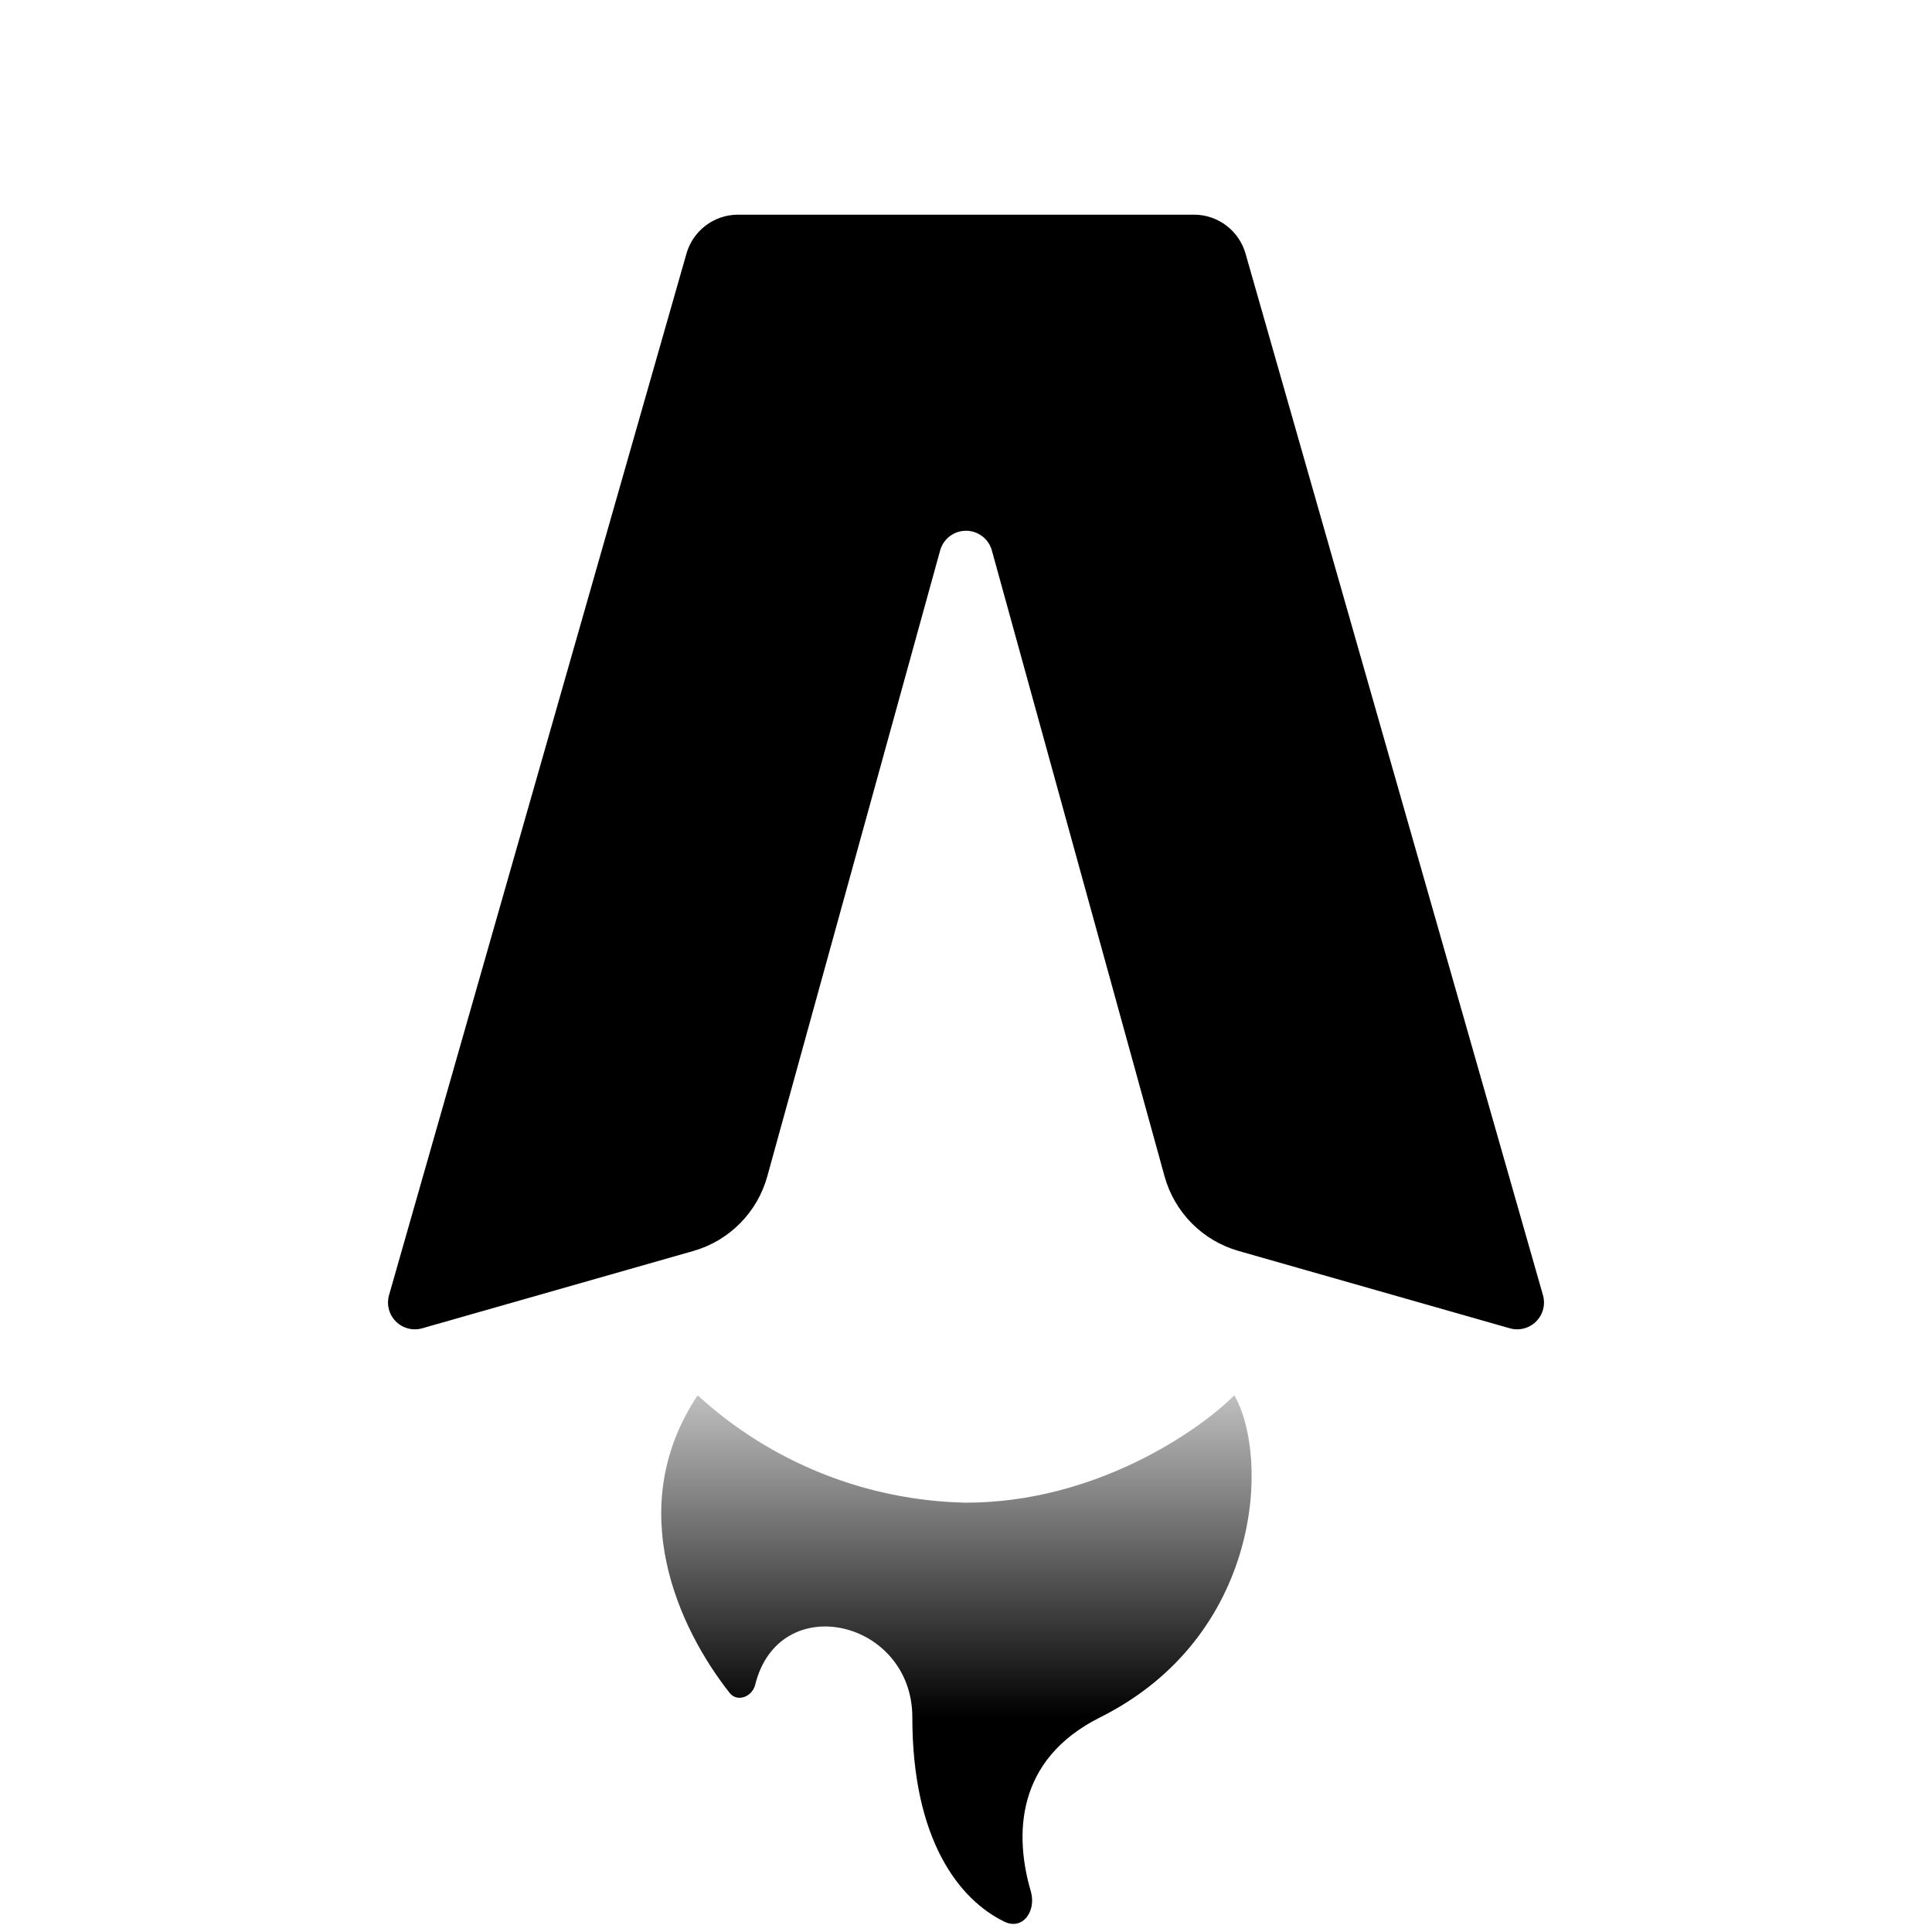
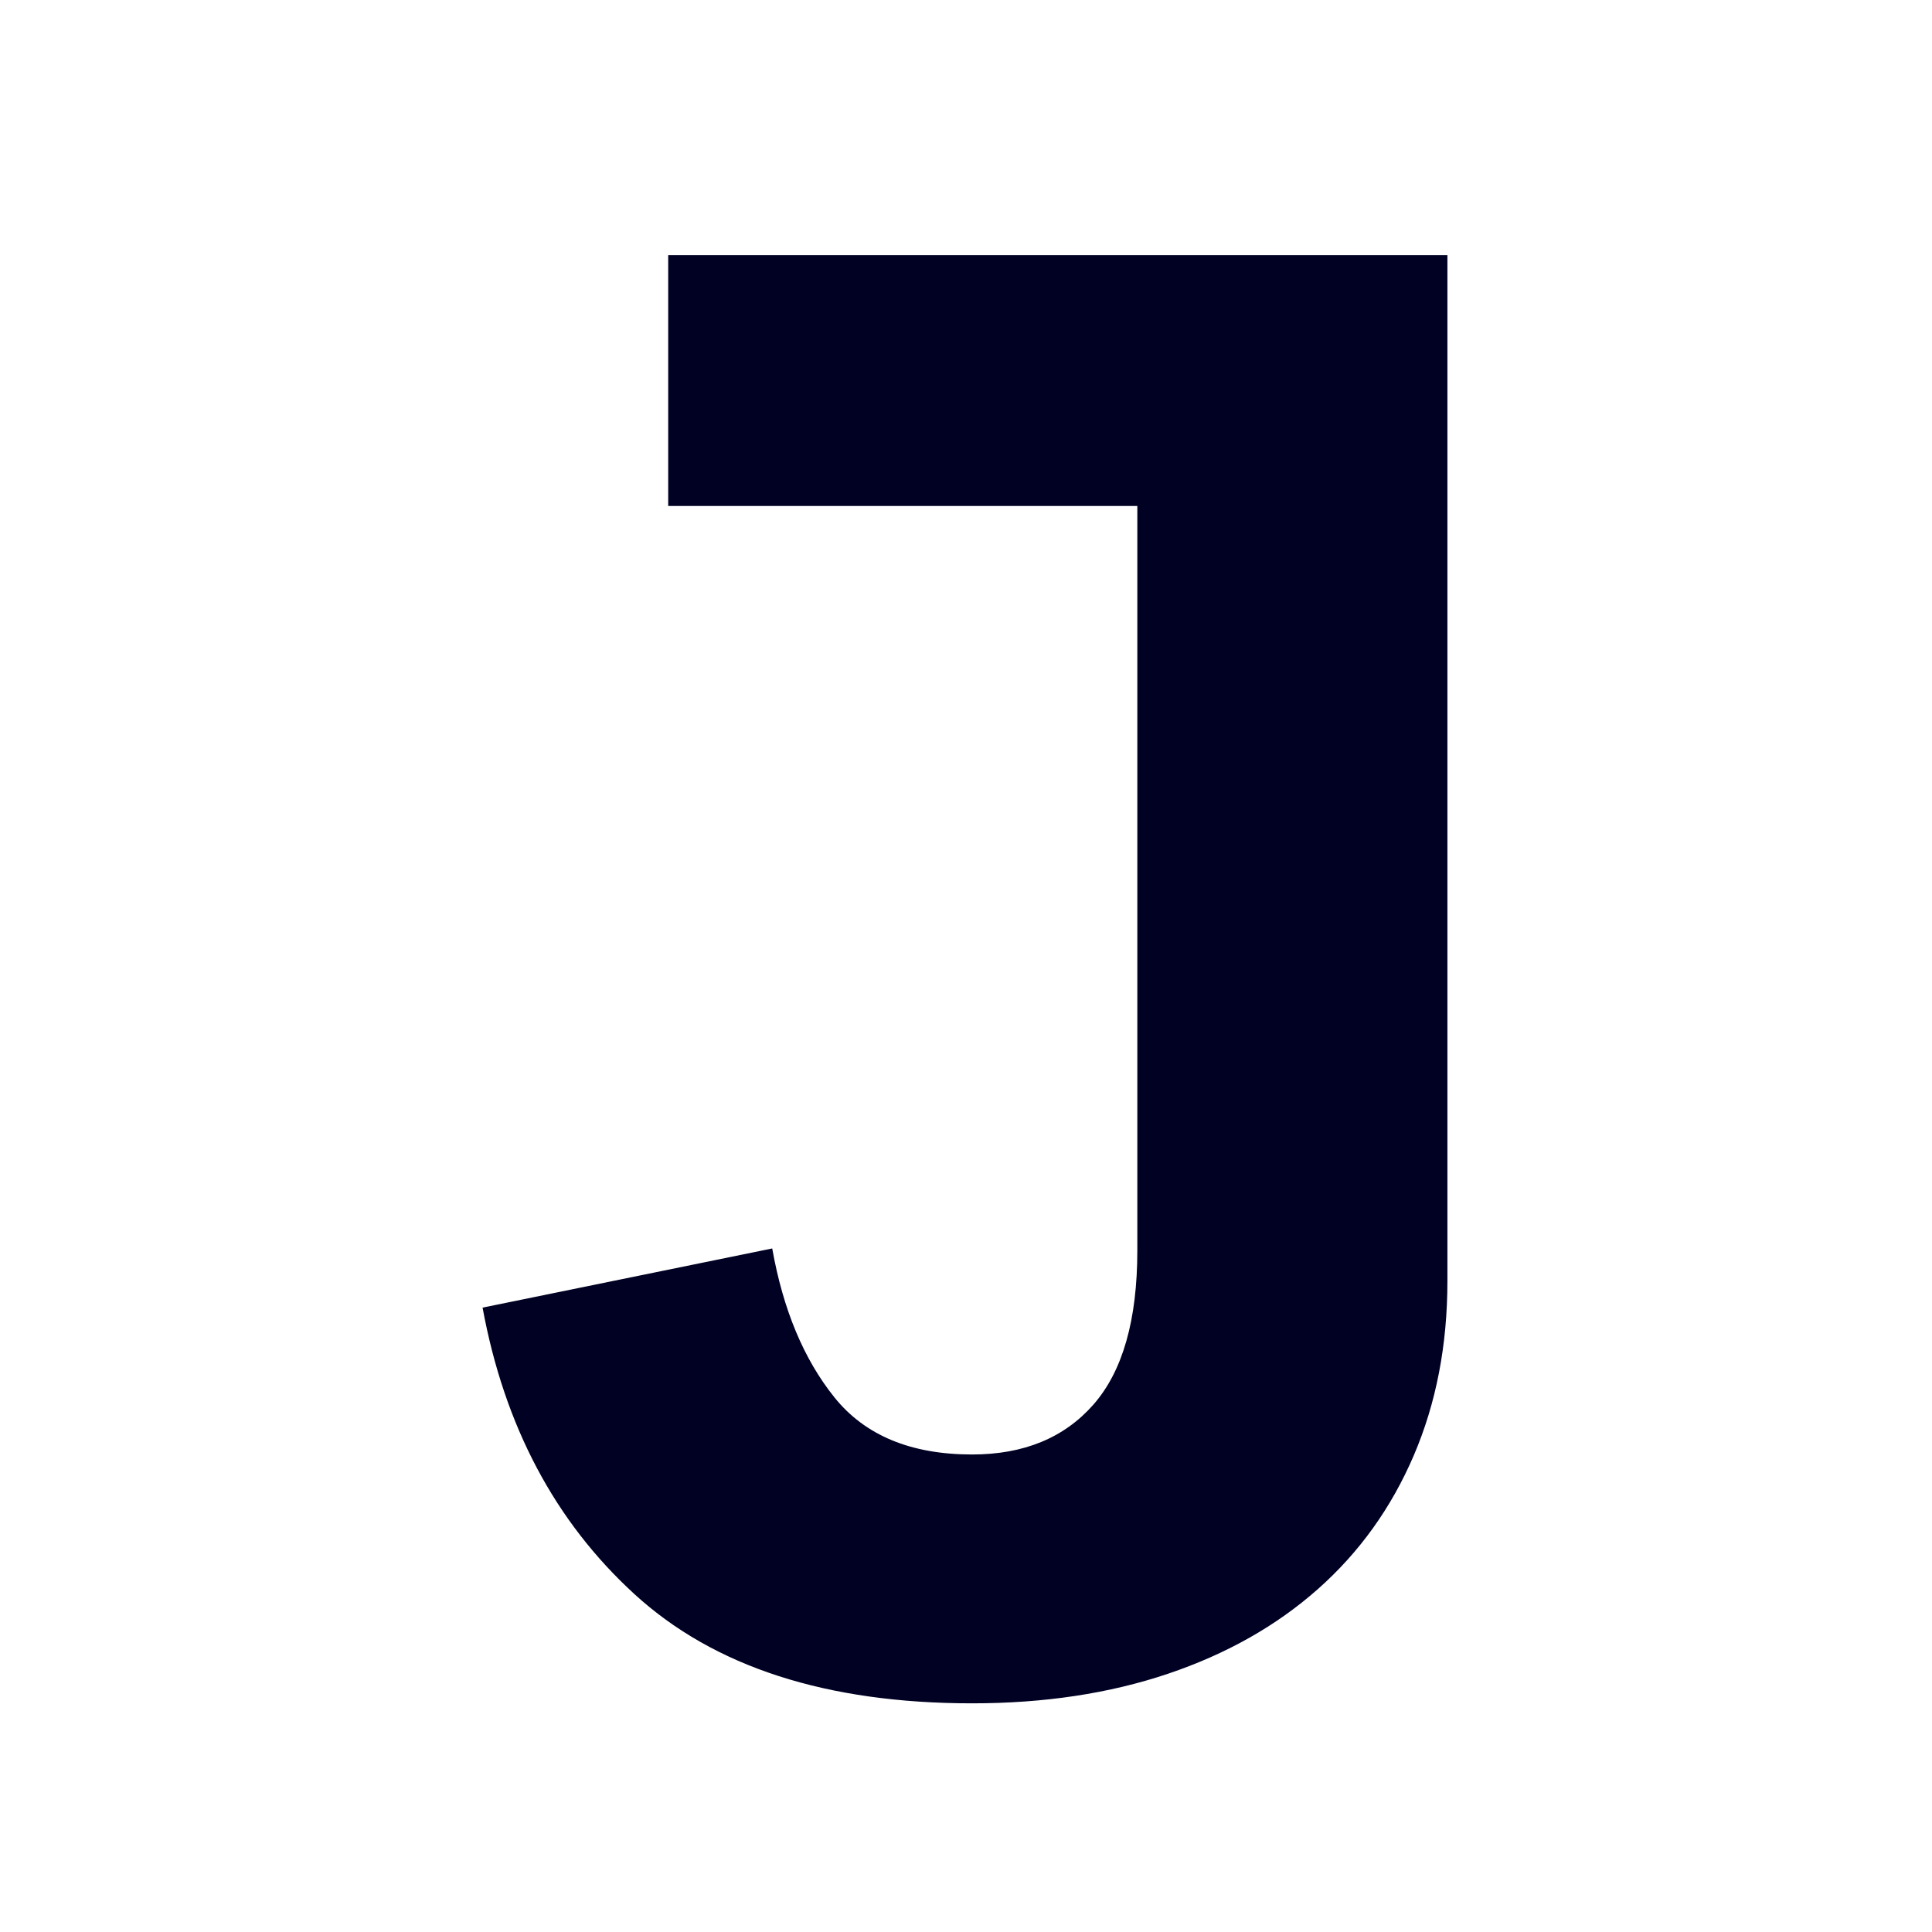
- <svg xmlns="http://www.w3.org/2000/svg" fill="none" viewBox="0 0 36 36">
-   <path fill="#000" d="M22.25 4h-8.5a1 1 0 0 0-.96.73l-5.54 19.4a.5.5 0 0 0 .62.62l5.05-1.44a2 2 0 0 0 1.38-1.4l3.22-11.66a.5.5 0 0 1 .96 0l3.22 11.67a2 2 0 0 0 1.38 1.39l5.05 1.44a.5.5 0 0 0 .62-.62l-5.54-19.4a1 1 0 0 0-.96-.73Z" />
-   <path fill="url(#gradient)" d="M18 28a7.63 7.63 0 0 1-5-2c-1.4 2.1-.35 4.35.6 5.55.14.17.41.07.47-.15.44-1.8 2.93-1.22 2.93.6 0 2.28.87 3.4 1.72 3.81.34.16.59-.2.49-.56-.31-1.05-.29-2.46 1.29-3.25 3-1.5 3.17-4.83 2.5-6-.67.67-2.6 2-5 2Z" />
-   <defs>
-     <linearGradient id="gradient" x1="16" x2="16" y1="32" y2="24" gradientUnits="userSpaceOnUse">
-       <stop stop-color="#000" />
-       <stop offset="1" stop-color="#000" stop-opacity="0" />
-     </linearGradient>
-   </defs>
-   <style>
-     @media (prefers-color-scheme:dark){:root{filter:invert(100%)}}
-   </style>
+ <svg xmlns="http://www.w3.org/2000/svg" viewBox="0 0 500 500">
+   <path class="dark-toggle" d="M 374.59 66.02 L 374.59 331.55 Q 374.59 356.36 365.88 376.68 Q 357.16 397.01 341.06 411.26 Q 324.96 425.52 302.26 433.17 Q 279.56 440.82 251.58 440.82 Q 195.1 440.82 164.22 412.58 Q 133.34 384.34 124.89 338.41 L 199.85 323.1 Q 204.07 346.86 215.95 361.64 Q 227.83 376.42 251.58 376.42 Q 271.64 376.42 282.99 363.49 Q 294.34 350.55 294.34 323.63 L 294.34 130.95 L 172.93 130.95 L 172.93 66.02 Z" style="fill: rgb(0, 1, 35)" />
</svg>
